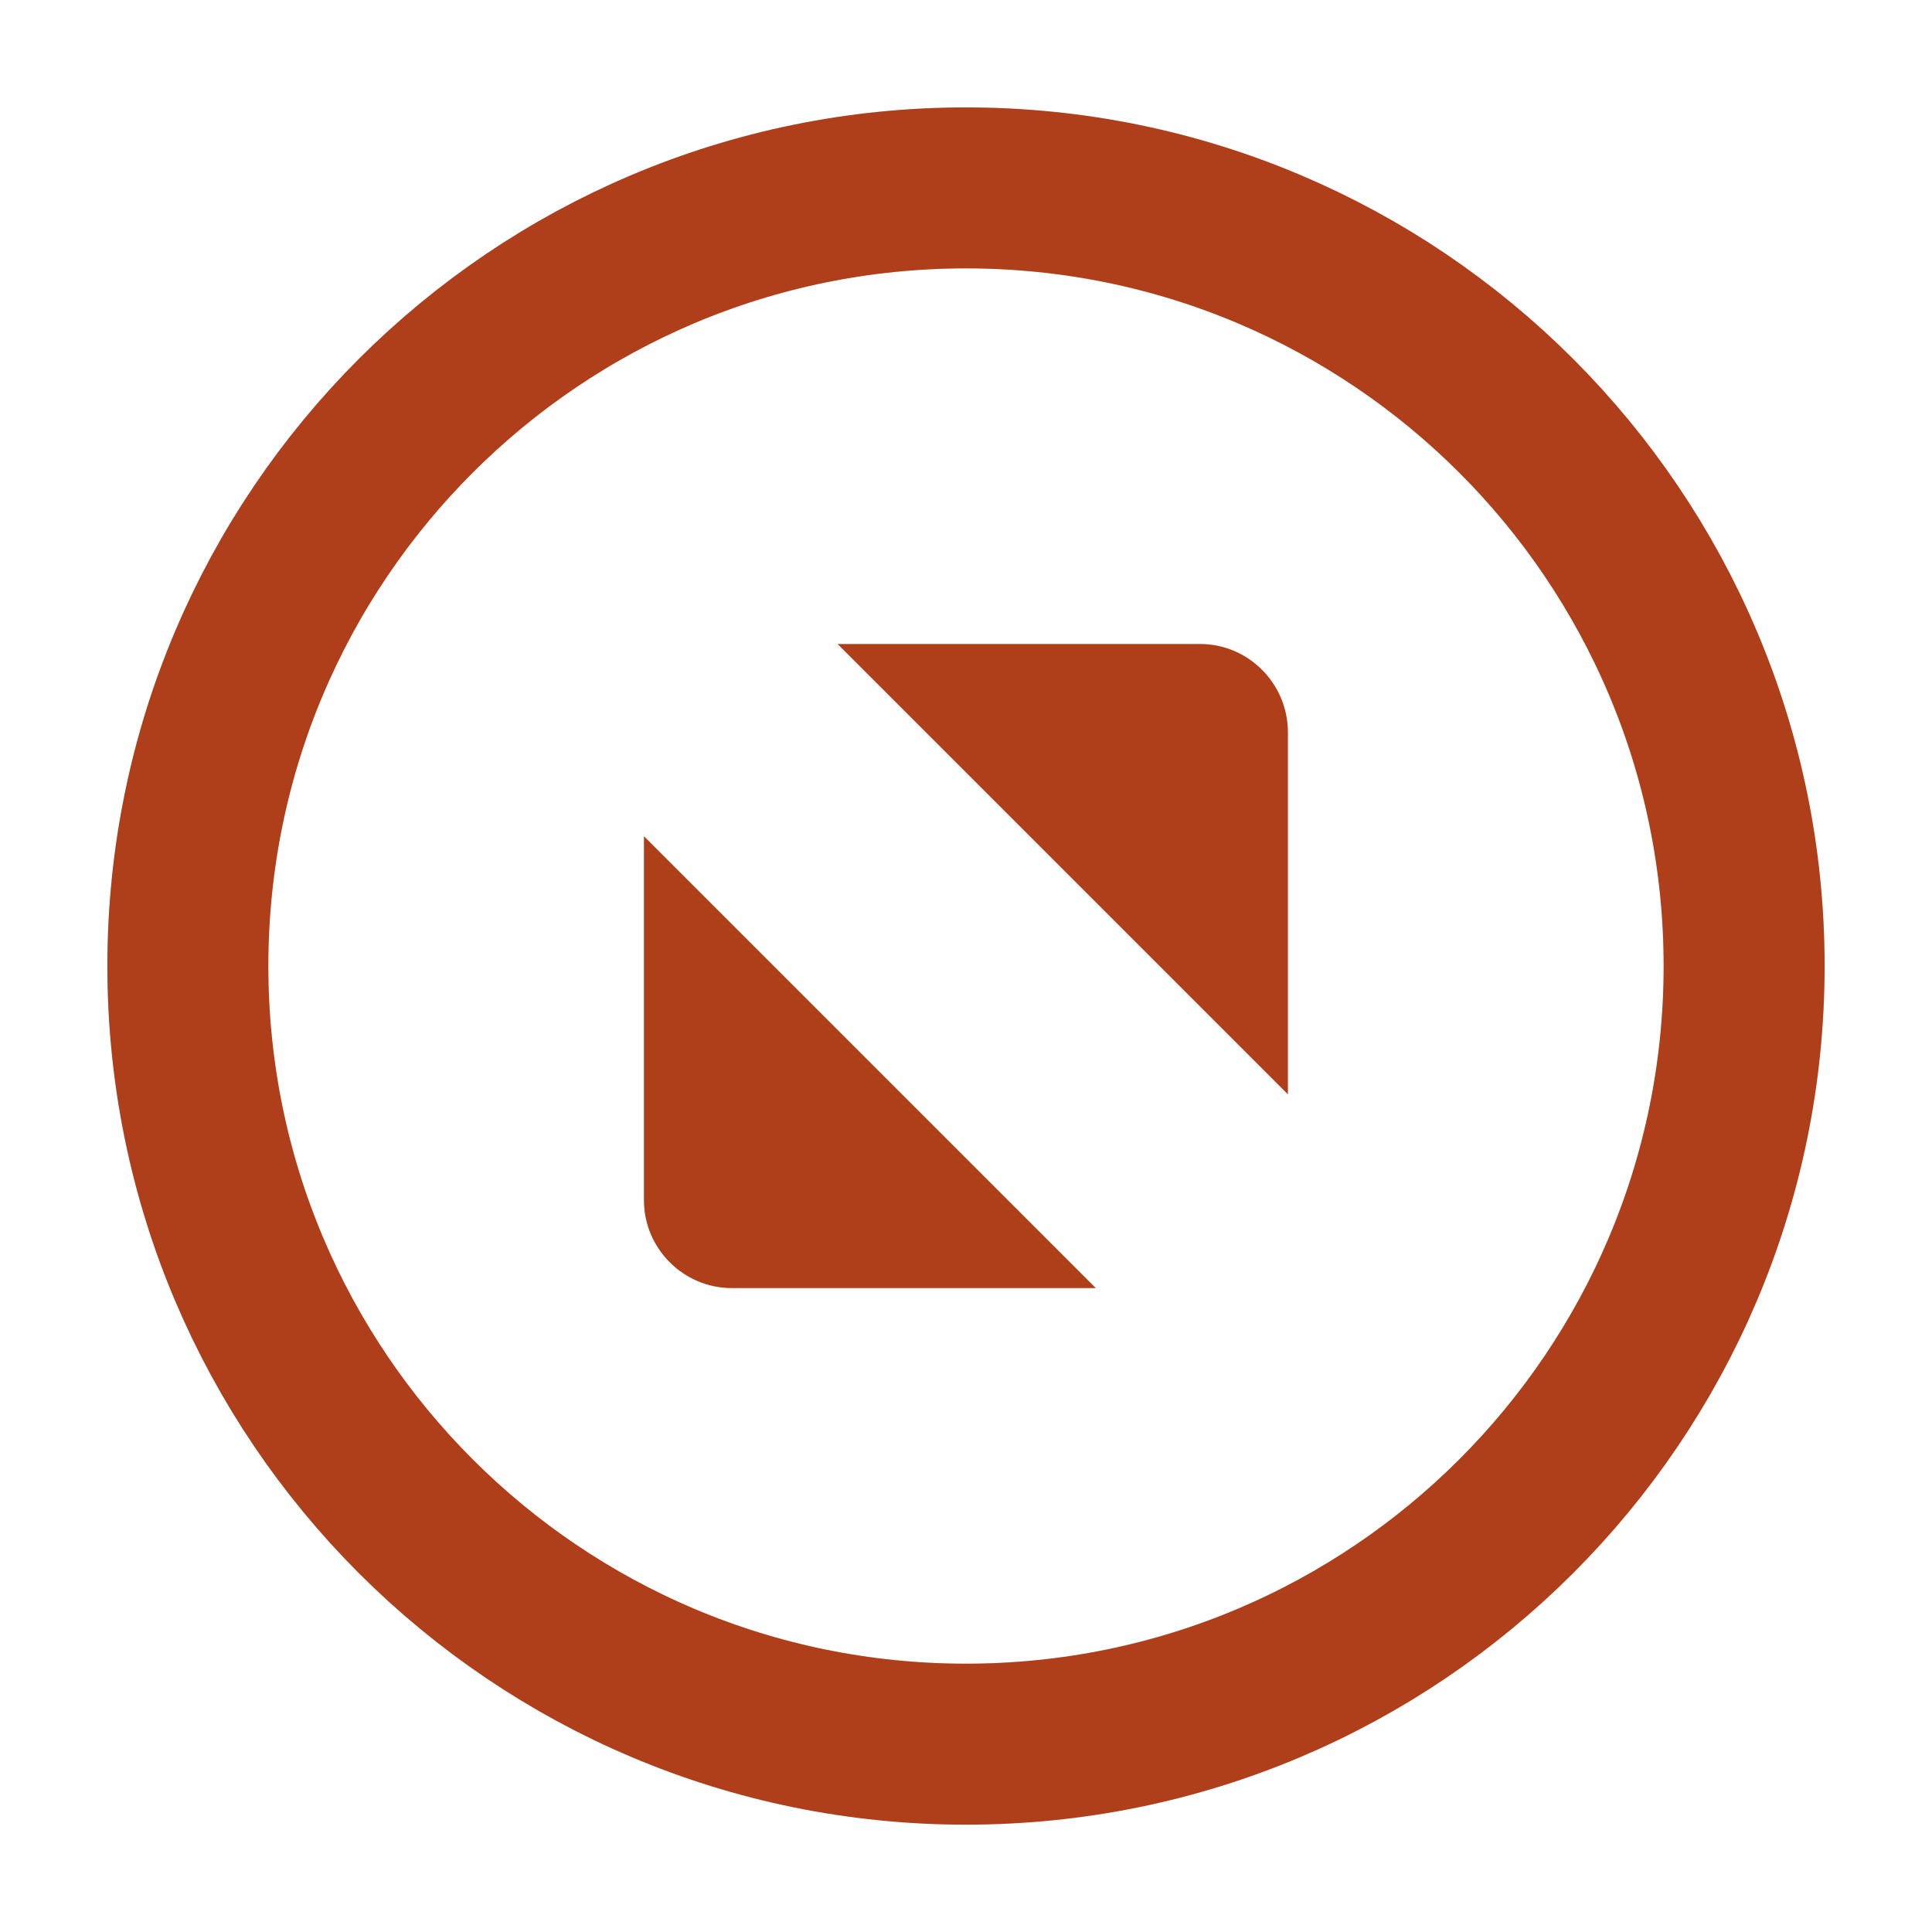
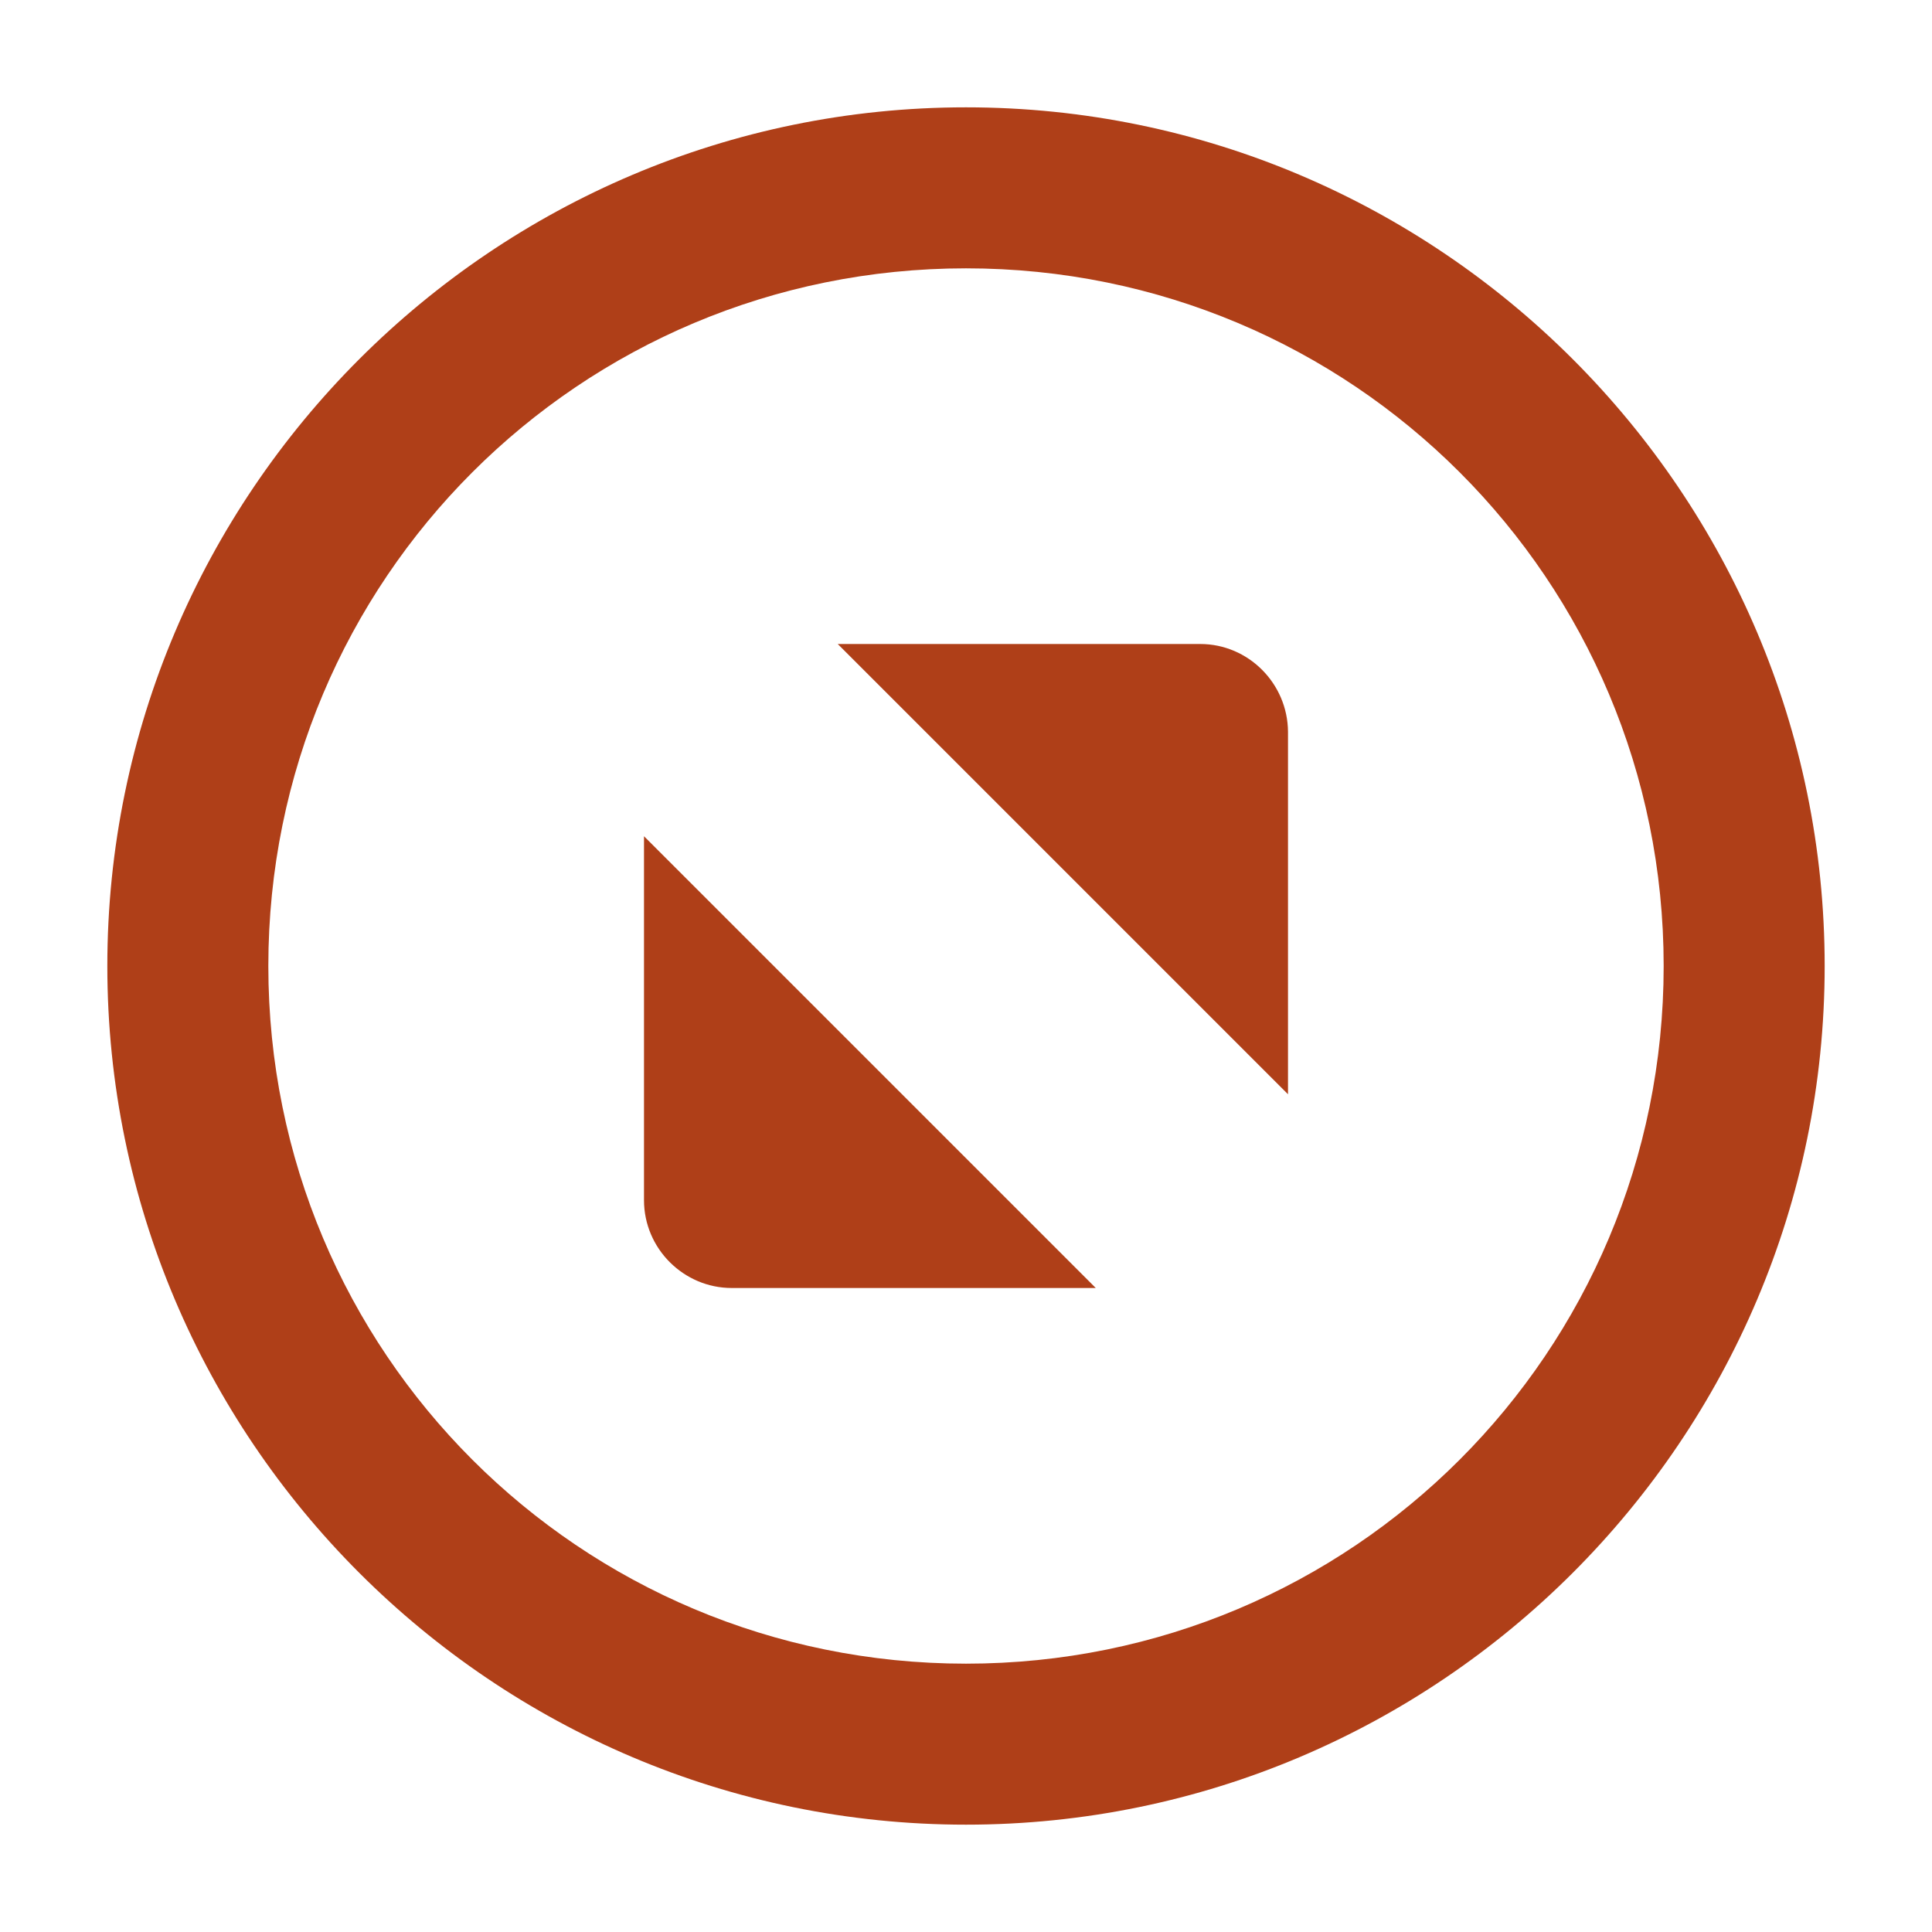
- <svg xmlns="http://www.w3.org/2000/svg" height="18" viewBox="0 0 18 18" width="18">
-   <g stroke-width=".864">
-     <path d="m0-0h18v18h-18z" fill="none" />
-     <g transform="matrix(1.157895 0 0 1.157895 216.8629 -669.7183)">
-       <path d="m-180.551 583.575h2.917c.388 0 .704.318.706.706v2.917zm2.077 5.182h-2.929c-.388 0-.706-.318-.706-.706v-2.929z" fill="#e95420" fill-rule="evenodd" />
-       <ellipse cx="-179.518" cy="586.166" fill="none" rx="6.261" ry="6.261" stroke="#e95420" stroke-linejoin="round" stroke-width="1.295" />
-       <path d="m-180.551 583.575h2.917c.388 0 .704.318.706.706v2.917zm2.077 5.182h-2.929c-.388 0-.706-.318-.706-.706v-2.929z" fill="#000001" fill-rule="evenodd" opacity=".25" />
-     </g>
-     <ellipse cx="9" cy="9" fill="none" opacity=".25" rx="7.25" ry="7.25" stroke="#000008" stroke-linejoin="round" stroke-width="1.5" />
-   </g>
+ <svg xmlns="http://www.w3.org/2000/svg" height="18" width="18">
+   <path d="m9 1c-4.409 0-8 3.591-8 8 0 4.409 3.591 8 8 8 4.409 0 8-3.591 8-8 0-4.409-3.591-8-8-8zm0 1.5c3.599 0 6.5 2.901 6.5 6.5 0 3.599-2.901 6.5-6.5 6.5-3.599 0-6.5-2.901-6.5-6.5 0-3.599 2.901-6.5 6.5-6.5zm-1.195 3.5 4.195 4.195v-3.377c-.003-.45-.369-.818-.818-.818zm-1.805 1.791v3.391c0 .45.369.818.818.818h3.391z" fill="#af3f18" />
</svg>
